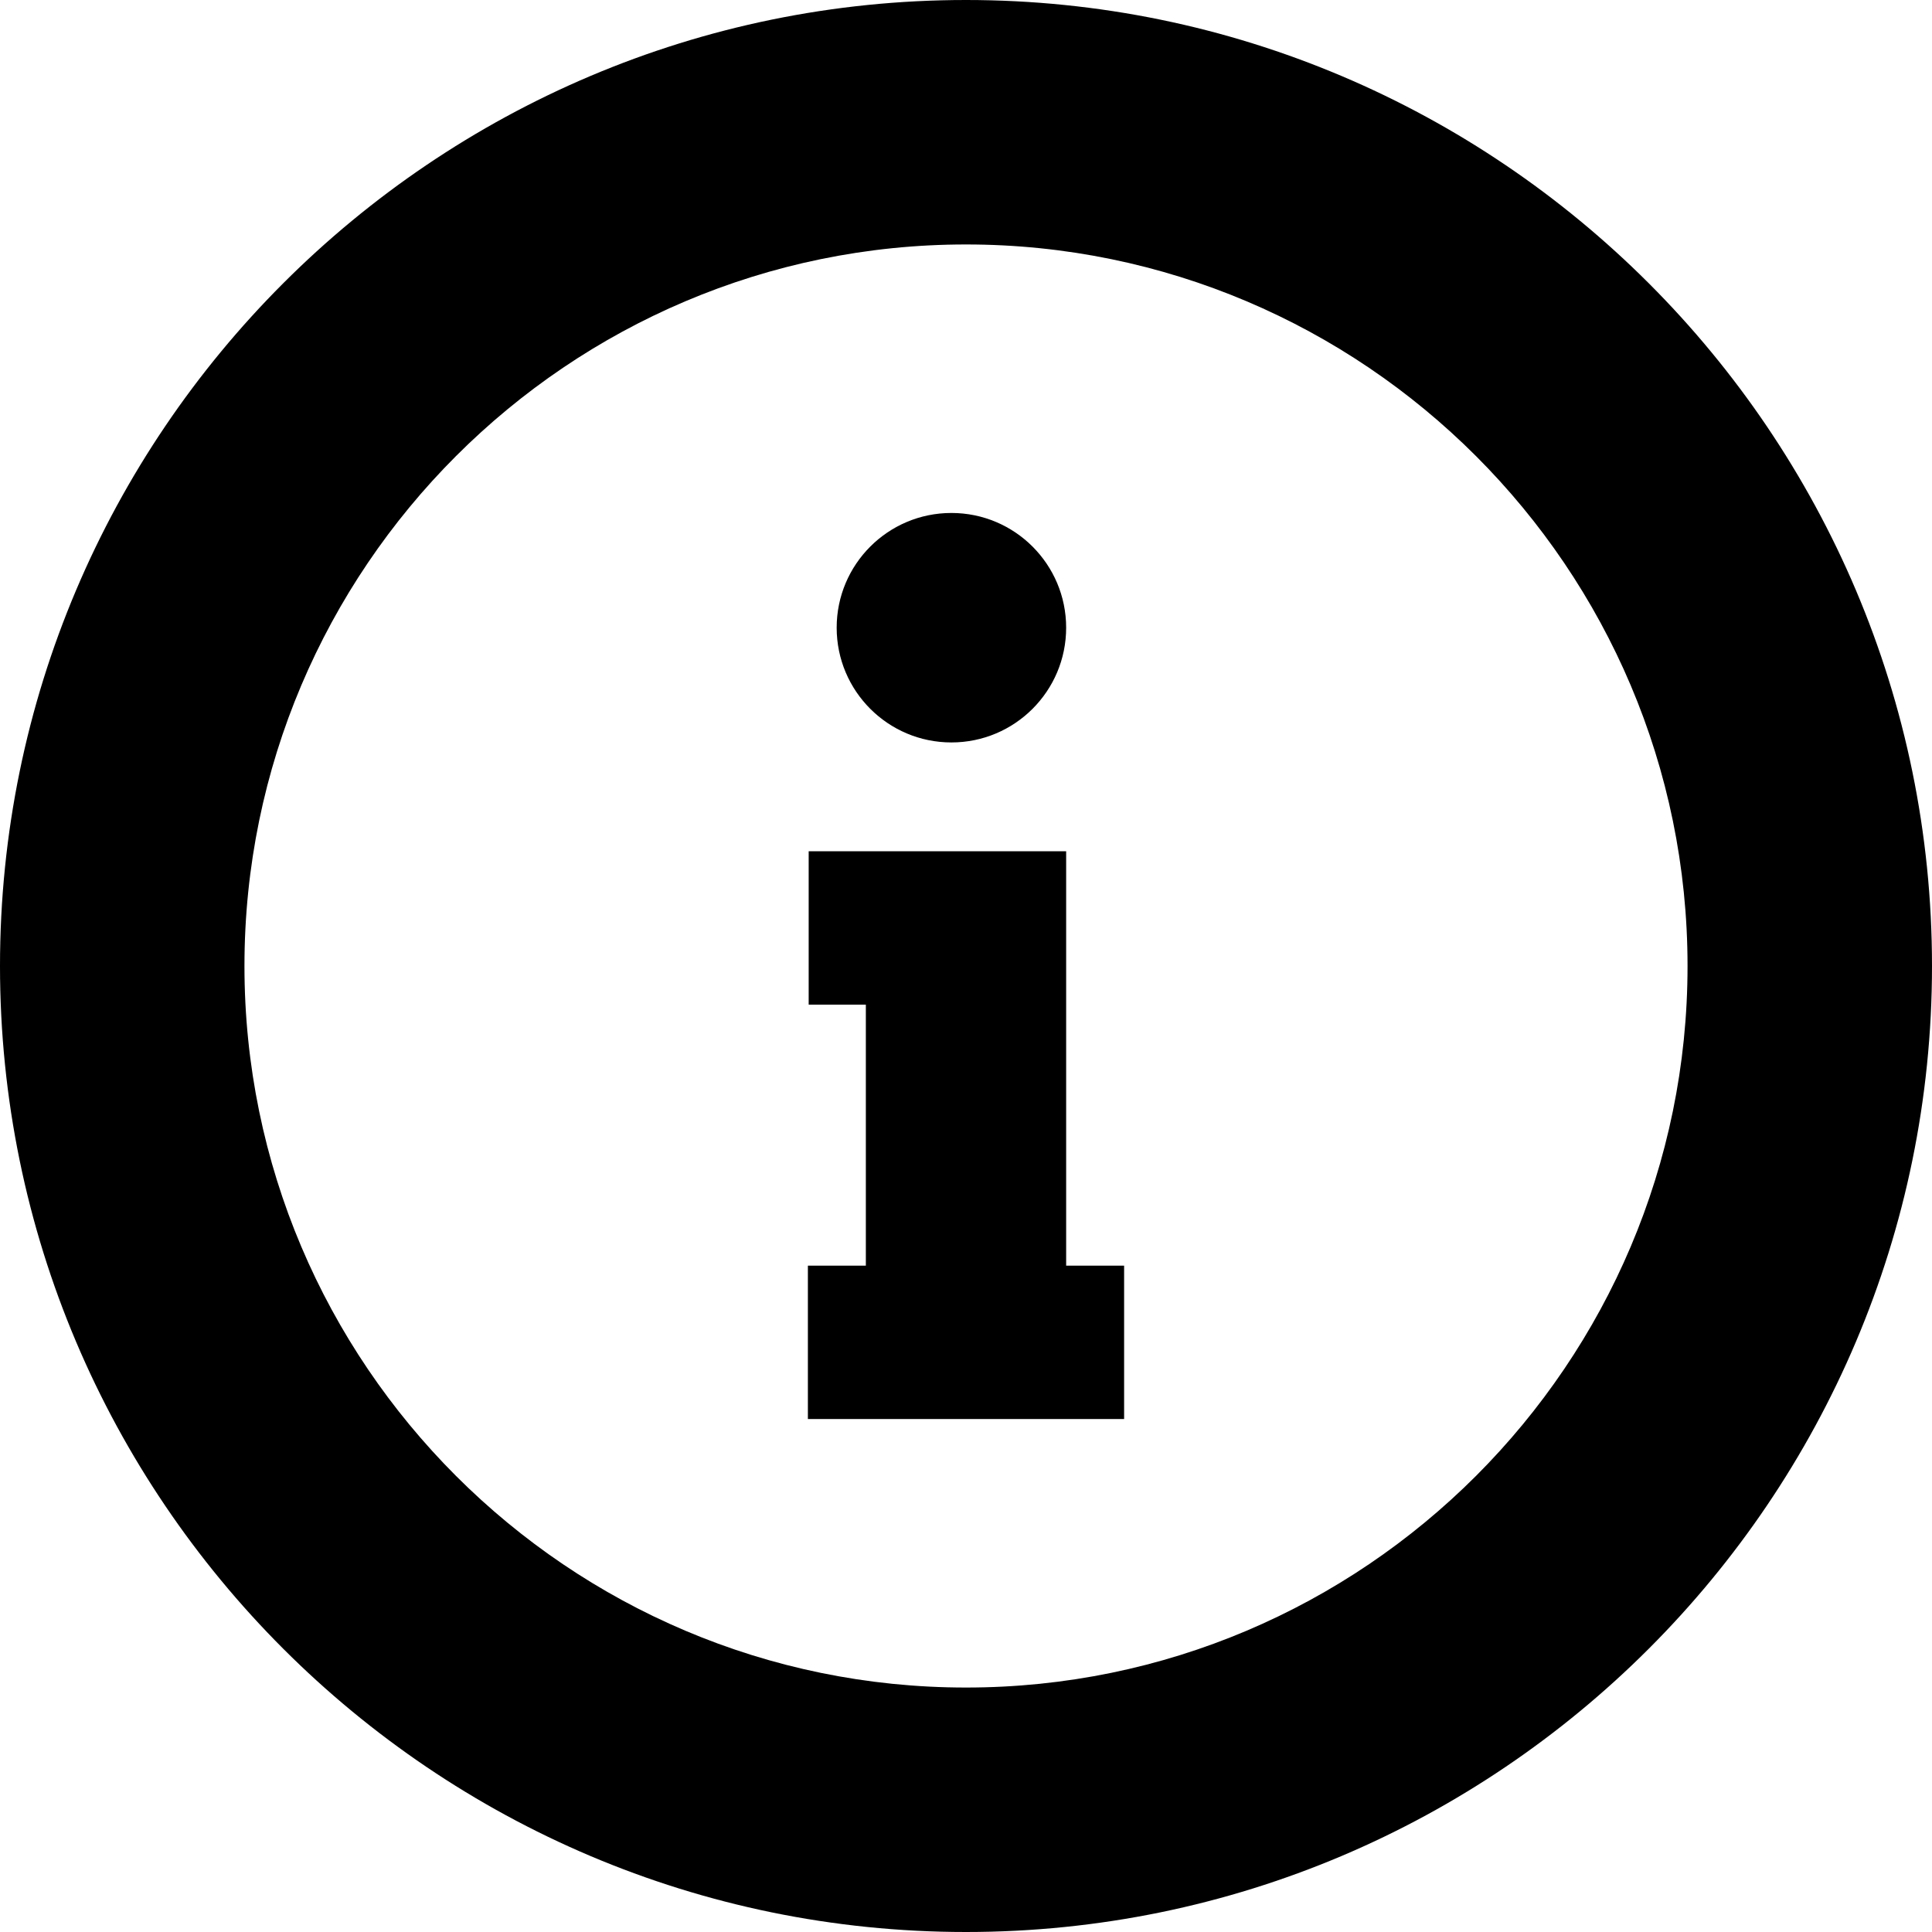
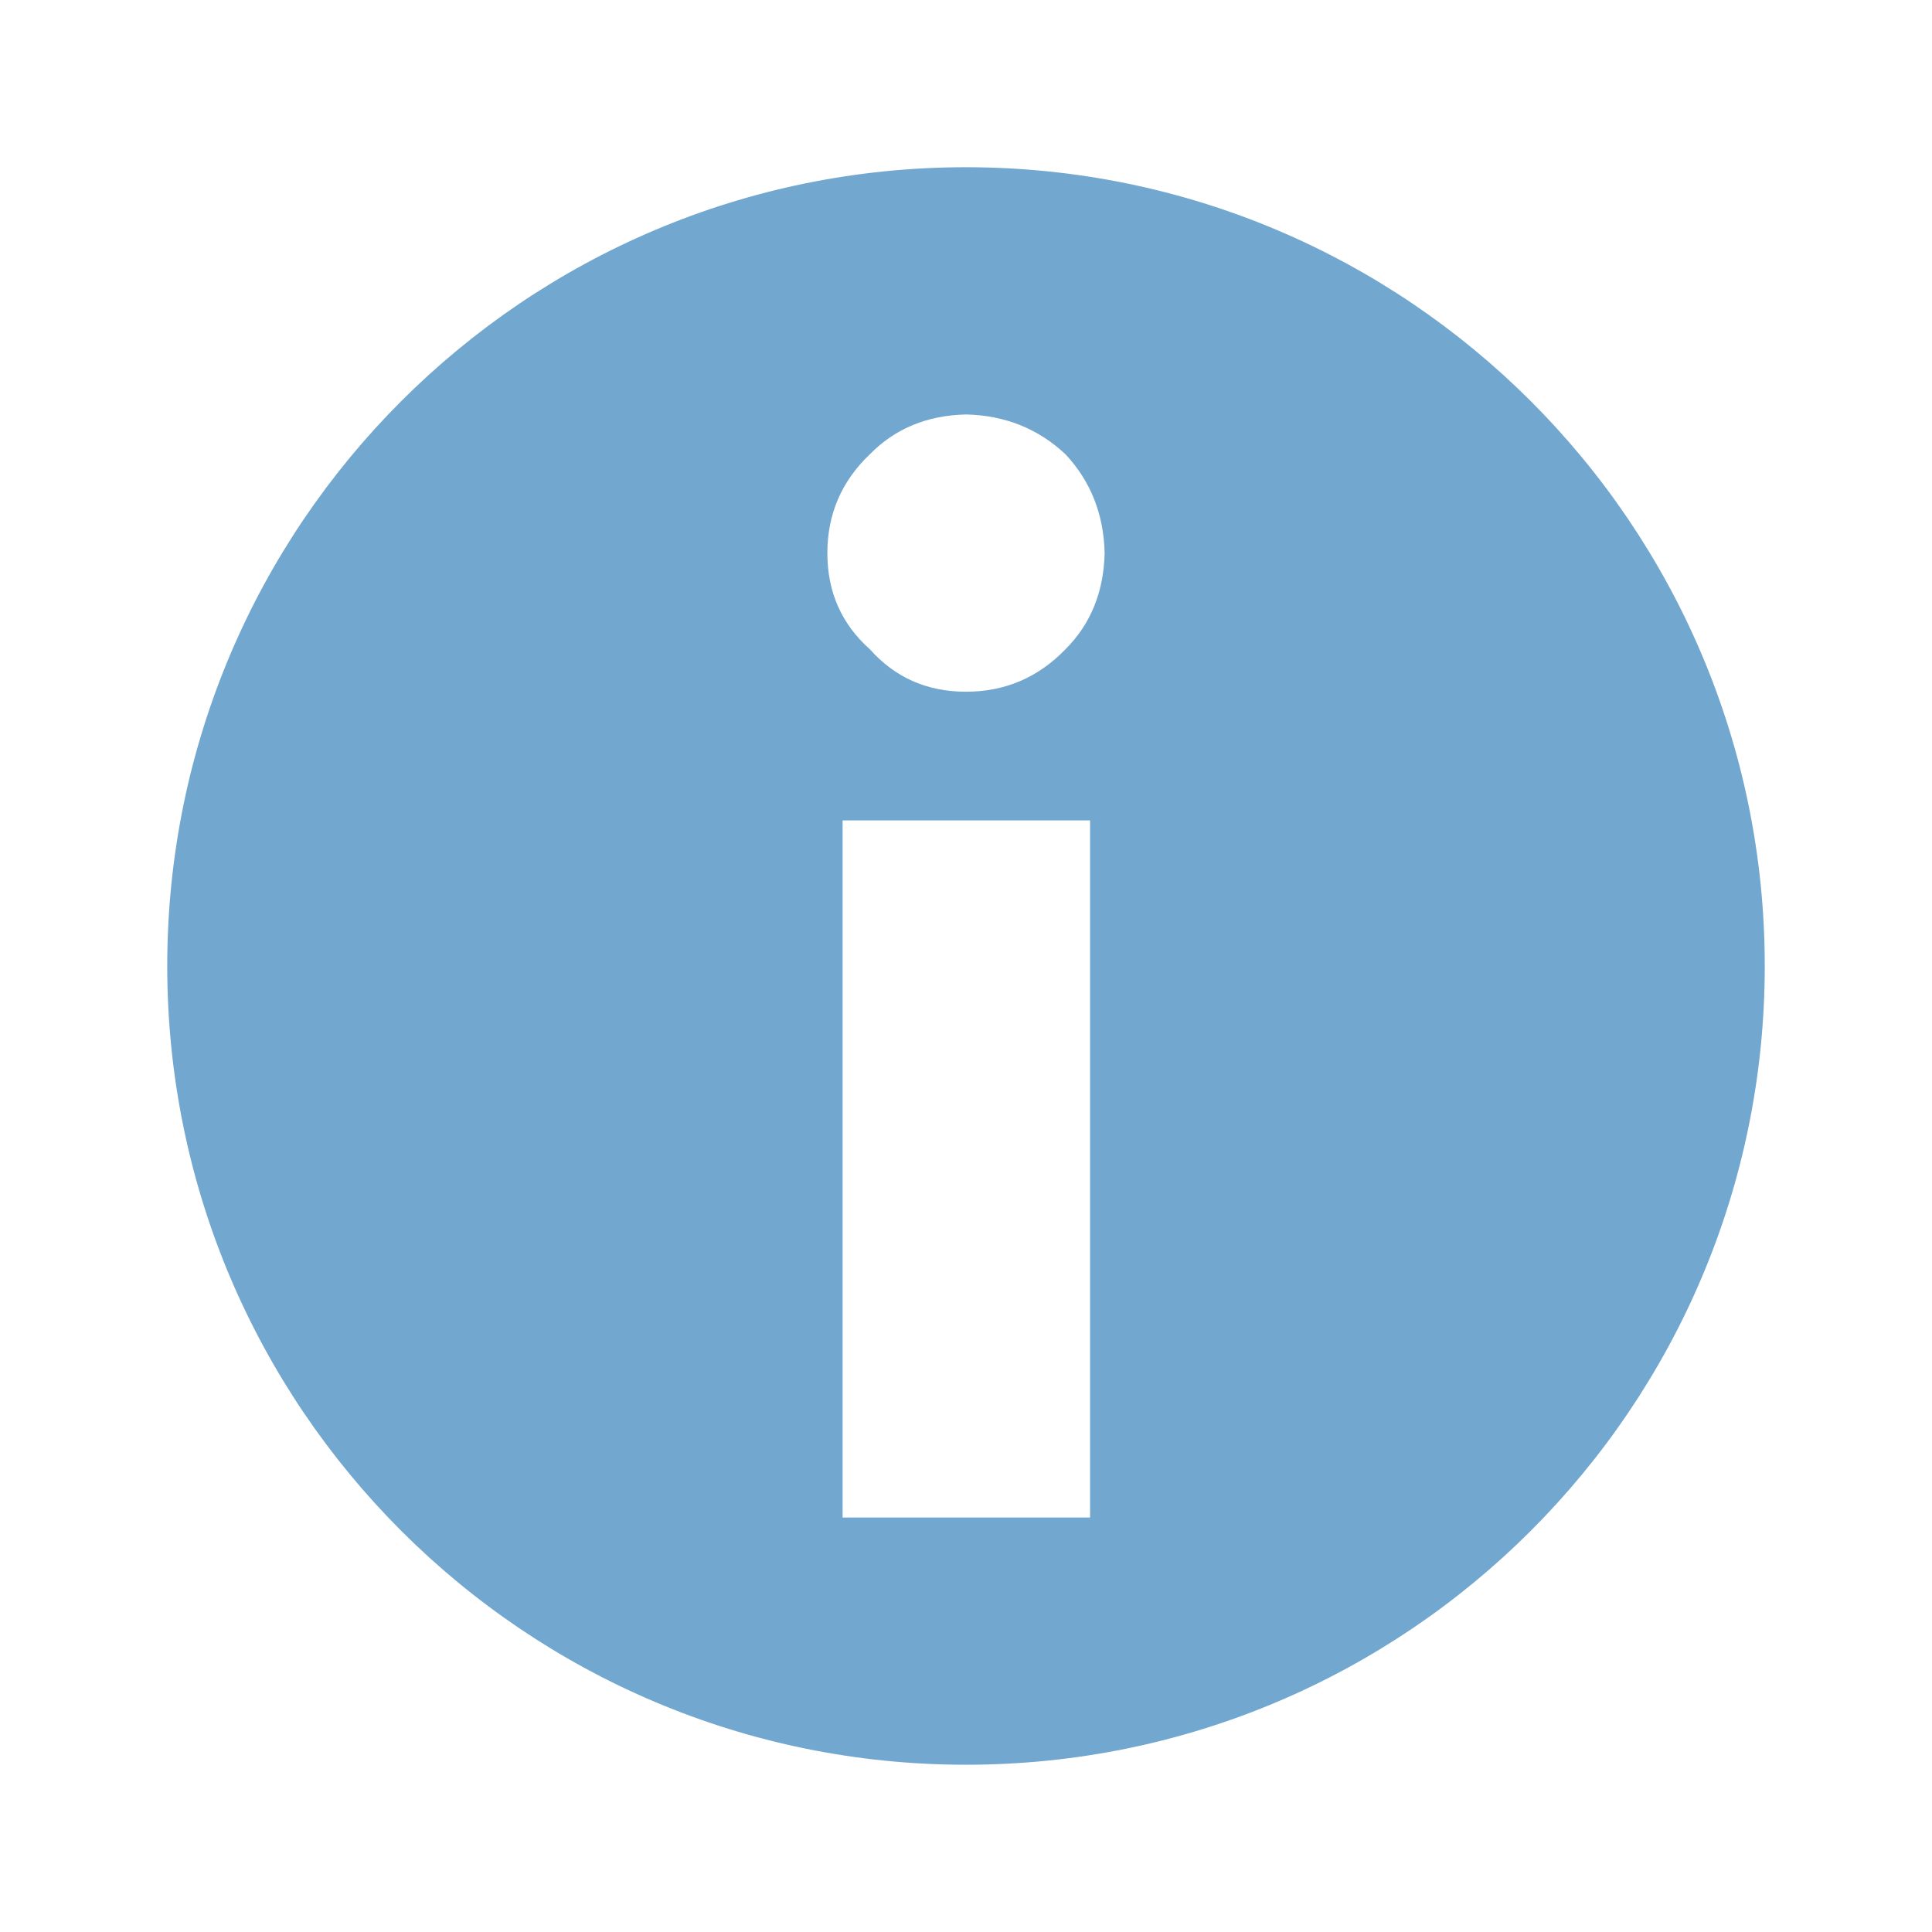
- <svg xmlns="http://www.w3.org/2000/svg" version="1.1" id="Capa_1" x="0px" y="0px" viewBox="0 0 490 490" style="enable-background:new 0 0 490 490;" xml:space="preserve">
-   <g>
-     <g>
-       <g>
-         <path d="M245,490C109.9,490,0,380.1,0,245S109.9,0,245,0s245,109.9,245,245S380.1,490,245,490z M245,62C144.1,62,62,144.1,62,245     s82.1,183,183,183s183-82.1,183-183S345.9,62,245,62z" />
-       </g>
-       <g>
-         <g>
-           <circle cx="241.3" cy="159.2" r="29.1" />
-         </g>
-         <g>
-           <polygon points="285.1,359.9 270.4,359.9 219.6,359.9 204.9,359.9 204.9,321 219.6,321 219.6,254.8 205.1,254.8 205.1,215.9       219.6,215.9 263.1,215.9 270.4,215.9 270.4,321 285.1,321     " />
-         </g>
-       </g>
-     </g>
-   </g>
-   <g>
- </g>
-   <g>
- </g>
-   <g>
- </g>
-   <g>
- </g>
-   <g>
- </g>
-   <g>
- </g>
-   <g>
- </g>
-   <g>
- </g>
-   <g>
- </g>
-   <g>
- </g>
-   <g>
- </g>
-   <g>
- </g>
-   <g>
- </g>
-   <g>
- </g>
-   <g>
- </g>
+ <svg xmlns="http://www.w3.org/2000/svg" version="1.1" viewBox="0 0 256 256" width="256" height="256">
+   <path d="m128 22.158a105.84 105.84 0 0 0 -105.84 105.84 105.84 105.84 0 0 0 105.84 105.84 105.84 105.84 0 0 0 105.84 -105.84 105.84 105.84 0 0 0 -105.84 -105.84zm0 32.76c5.16 0.117 9.55 1.875 13.18 5.273 3.34 3.575 5.07 7.94 5.19 13.096-0.12 5.156-1.85 9.404-5.19 12.744-3.63 3.75-8.02 5.625-13.18 5.625s-9.4-1.875-12.74-5.625c-3.75-3.34-5.63-7.588-5.63-12.744s1.88-9.521 5.63-13.096c3.34-3.398 7.58-5.156 12.74-5.273zm-16.35 53.792h32.79v92.37h-32.79v-92.37z" fill-rule="evenodd" fill="#72a7cf" />
</svg>
